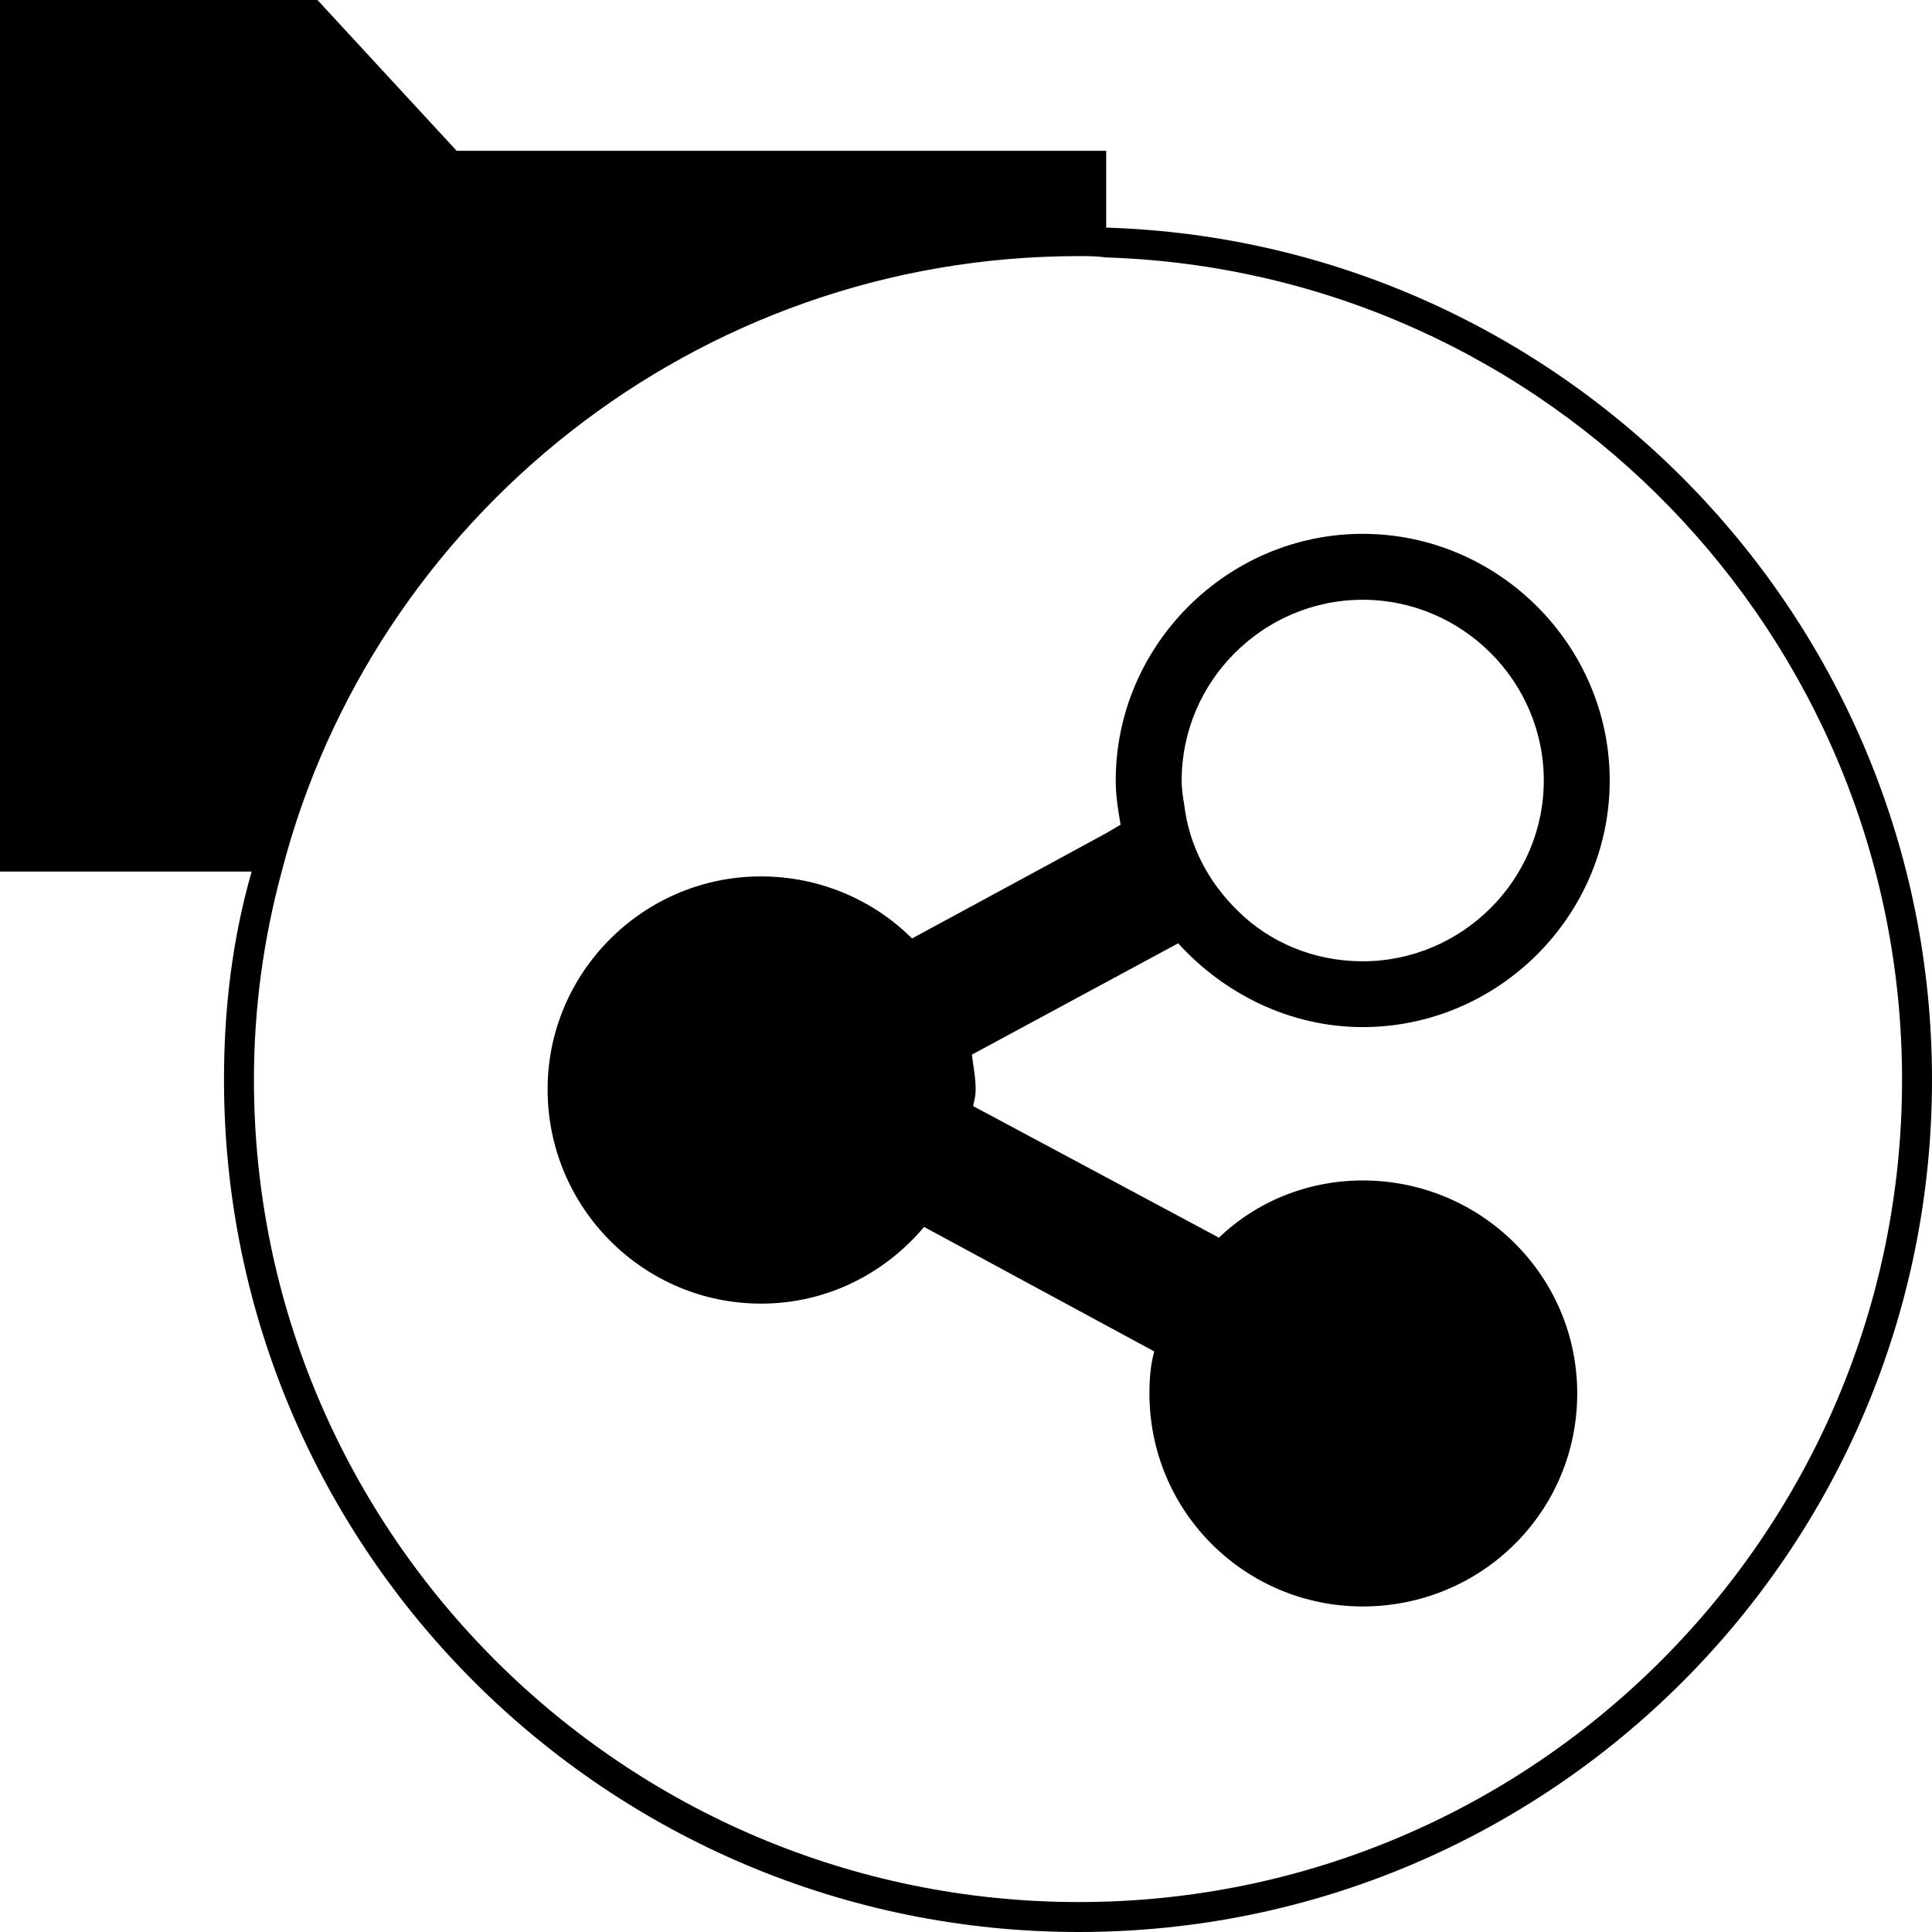
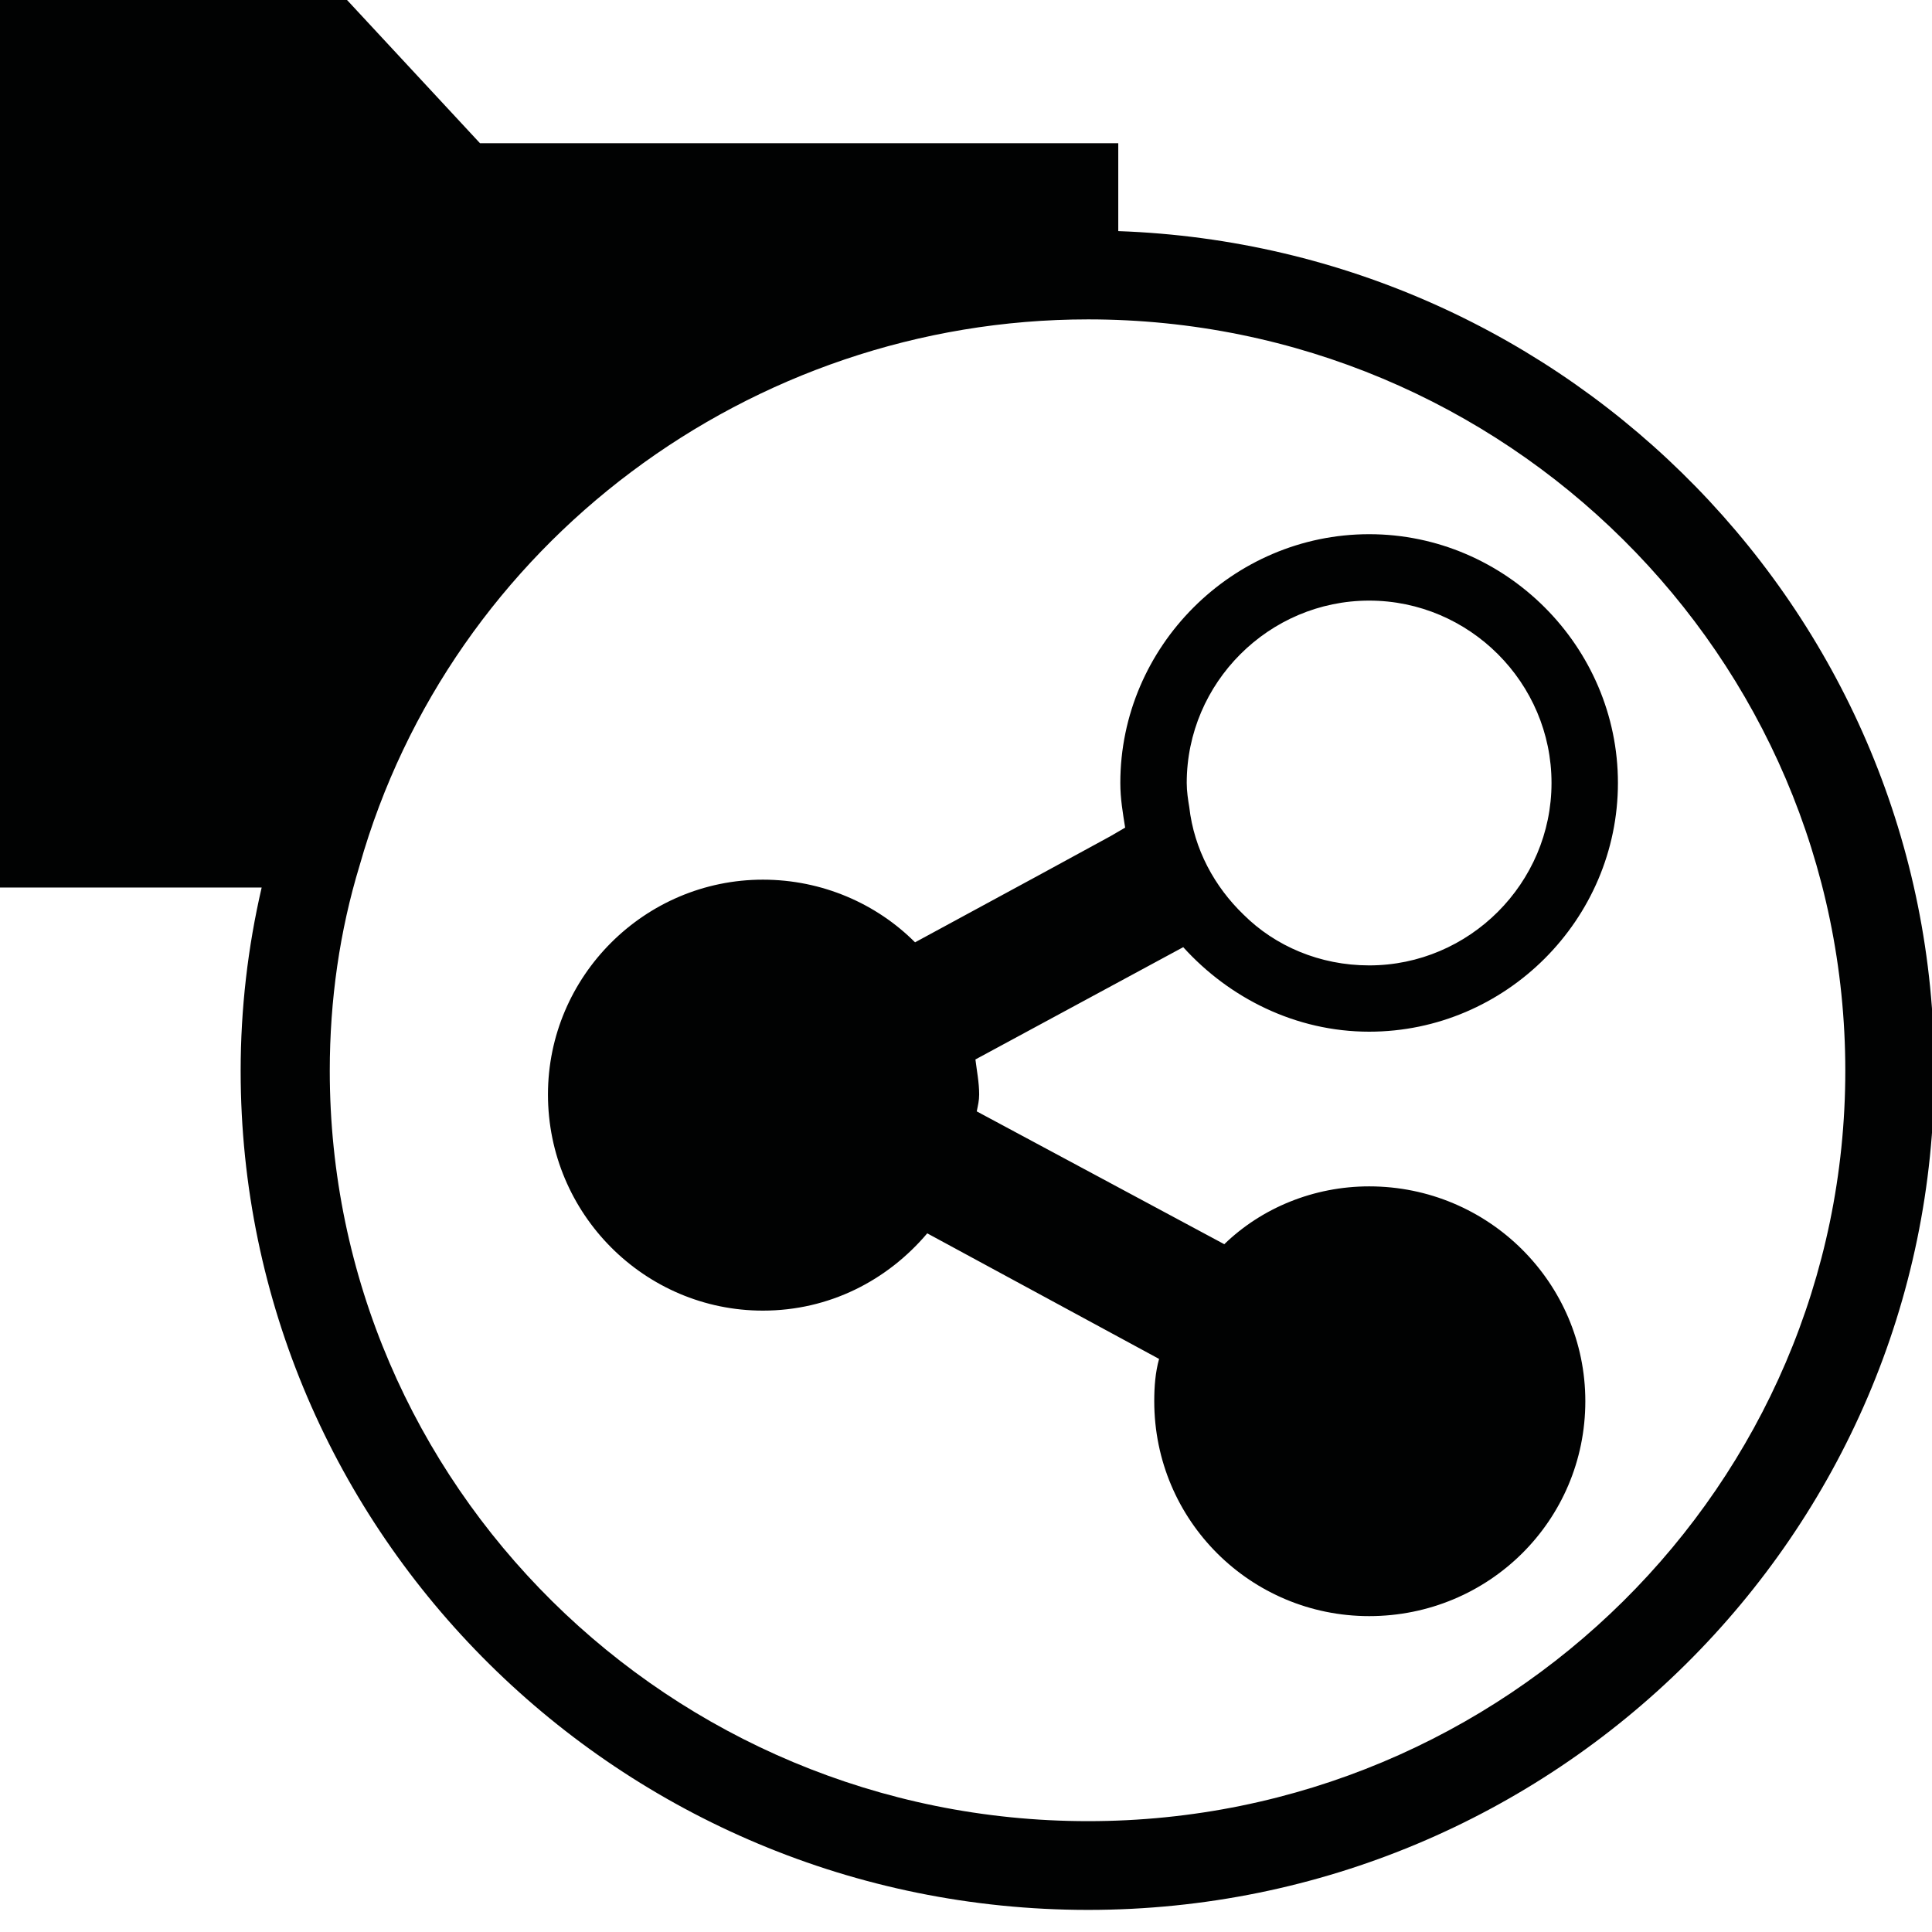
<svg xmlns="http://www.w3.org/2000/svg" viewBox="0 0 16 16">
  <g>
-     <path fill-rule="evenodd" d="M11.285,4.967 C12.109,4.967 12.785,5.641 12.785,6.464 C12.785,7.286 12.109,7.961 11.285,7.961 C10.879,7.961 10.512,7.802 10.253,7.545 C10.016,7.316 9.847,7.01 9.807,6.662 C9.796,6.602 9.786,6.533 9.786,6.464 C9.786,5.641 10.462,4.967 11.285,4.967 M11.285,8.506 C10.681,8.506 10.135,8.228 9.757,7.812 L8.049,8.734 C8.059,8.824 8.08,8.922 8.08,9.021 C8.08,9.072 8.07,9.11 8.059,9.16 L10.095,10.25 C10.402,9.953 10.829,9.776 11.285,9.776 C12.268,9.776 13.062,10.568 13.062,11.539 C13.062,12.521 12.268,13.304 11.285,13.304 C10.313,13.304 9.519,12.521 9.519,11.539 C9.519,11.42 9.528,11.302 9.559,11.192 L7.653,10.161 C7.326,10.548 6.848,10.796 6.302,10.796 C5.33,10.796 4.535,10.003 4.535,9.021 C4.535,8.05 5.33,7.258 6.302,7.258 C6.79,7.258 7.236,7.455 7.553,7.772 L8.576,7.218 L9.161,6.9 L9.28,6.83 C9.26,6.711 9.24,6.593 9.24,6.464 C9.24,5.343 10.164,4.421 11.285,4.421 C12.408,4.421 13.331,5.343 13.331,6.464 C13.331,7.585 12.408,8.506 11.285,8.506 Z M8.934,15.752 C12.696,15.752 15.752,12.699 15.752,8.942 C15.752,5.264 12.825,2.25 9.161,2.132 C9.081,2.121 9.012,2.121 8.934,2.121 C5.767,2.121 3.086,4.292 2.333,7.218 C2.183,7.772 2.103,8.347 2.103,8.942 C2.103,12.699 5.172,15.752 8.934,15.752 Z M9.161,1.885 C12.954,2.002 16,5.125 16,8.942 C16,12.839 12.835,16 8.934,16 C5.032,16 1.855,12.839 1.855,8.942 C1.855,8.347 1.925,7.772 2.084,7.218 L0,7.218 L0,0 L2.629,0 L3.782,1.249 L9.161,1.249 L9.161,1.885 Z" />
+     <path fill="#010202" fill-rule="evenodd" d="M9.011,15.082 C5.548,15.082 2.731,12.295 2.731,8.868 C2.731,8.281 2.813,7.71 2.978,7.168 C3.733,4.505 6.213,2.645 9.011,2.645 C12.469,2.645 15.282,5.436 15.282,8.868 C15.282,12.295 12.469,15.082 9.011,15.082 M9.261,1.914 L9.261,1.186 L3.975,1.186 L2.874,-1.77635684e-15 L0,-1.77635684e-15 L0,7.35 L2.167,7.35 C2.052,7.846 1.993,8.355 1.993,8.868 C1.993,12.7 5.141,15.817 9.011,15.817 C12.875,15.817 16.019,12.7 16.019,8.868 C16.019,5.114 13.01,2.046 9.261,1.914 M11.339,4.974 C12.169,4.974 12.849,5.654 12.849,6.484 C12.849,7.314 12.169,7.995 11.339,7.995 C10.929,7.995 10.559,7.834 10.299,7.575 C10.059,7.344 9.889,7.035 9.849,6.684 C9.839,6.624 9.828,6.554 9.828,6.484 C9.828,5.654 10.509,4.974 11.339,4.974 M11.339,8.544 C12.469,8.544 13.399,7.615 13.399,6.484 C13.399,5.354 12.469,4.424 11.339,4.424 C10.209,4.424 9.278,5.354 9.278,6.484 C9.278,6.615 9.299,6.734 9.318,6.854 L9.198,6.924 L8.609,7.245 L7.578,7.804 C7.259,7.484 6.809,7.285 6.318,7.285 C5.339,7.285 4.538,8.084 4.538,9.064 C4.538,10.054 5.339,10.854 6.318,10.854 C6.868,10.854 7.349,10.604 7.679,10.214 L9.599,11.254 C9.568,11.365 9.559,11.484 9.559,11.604 C9.559,12.594 10.359,13.384 11.339,13.384 C12.328,13.384 13.129,12.594 13.129,11.604 C13.129,10.624 12.328,9.825 11.339,9.825 C10.879,9.825 10.448,10.004 10.139,10.304 L8.089,9.204 C8.099,9.154 8.109,9.115 8.109,9.064 C8.109,8.964 8.089,8.865 8.078,8.774 L9.799,7.844 C10.179,8.264 10.729,8.544 11.339,8.544" />
  </g>
</svg>
